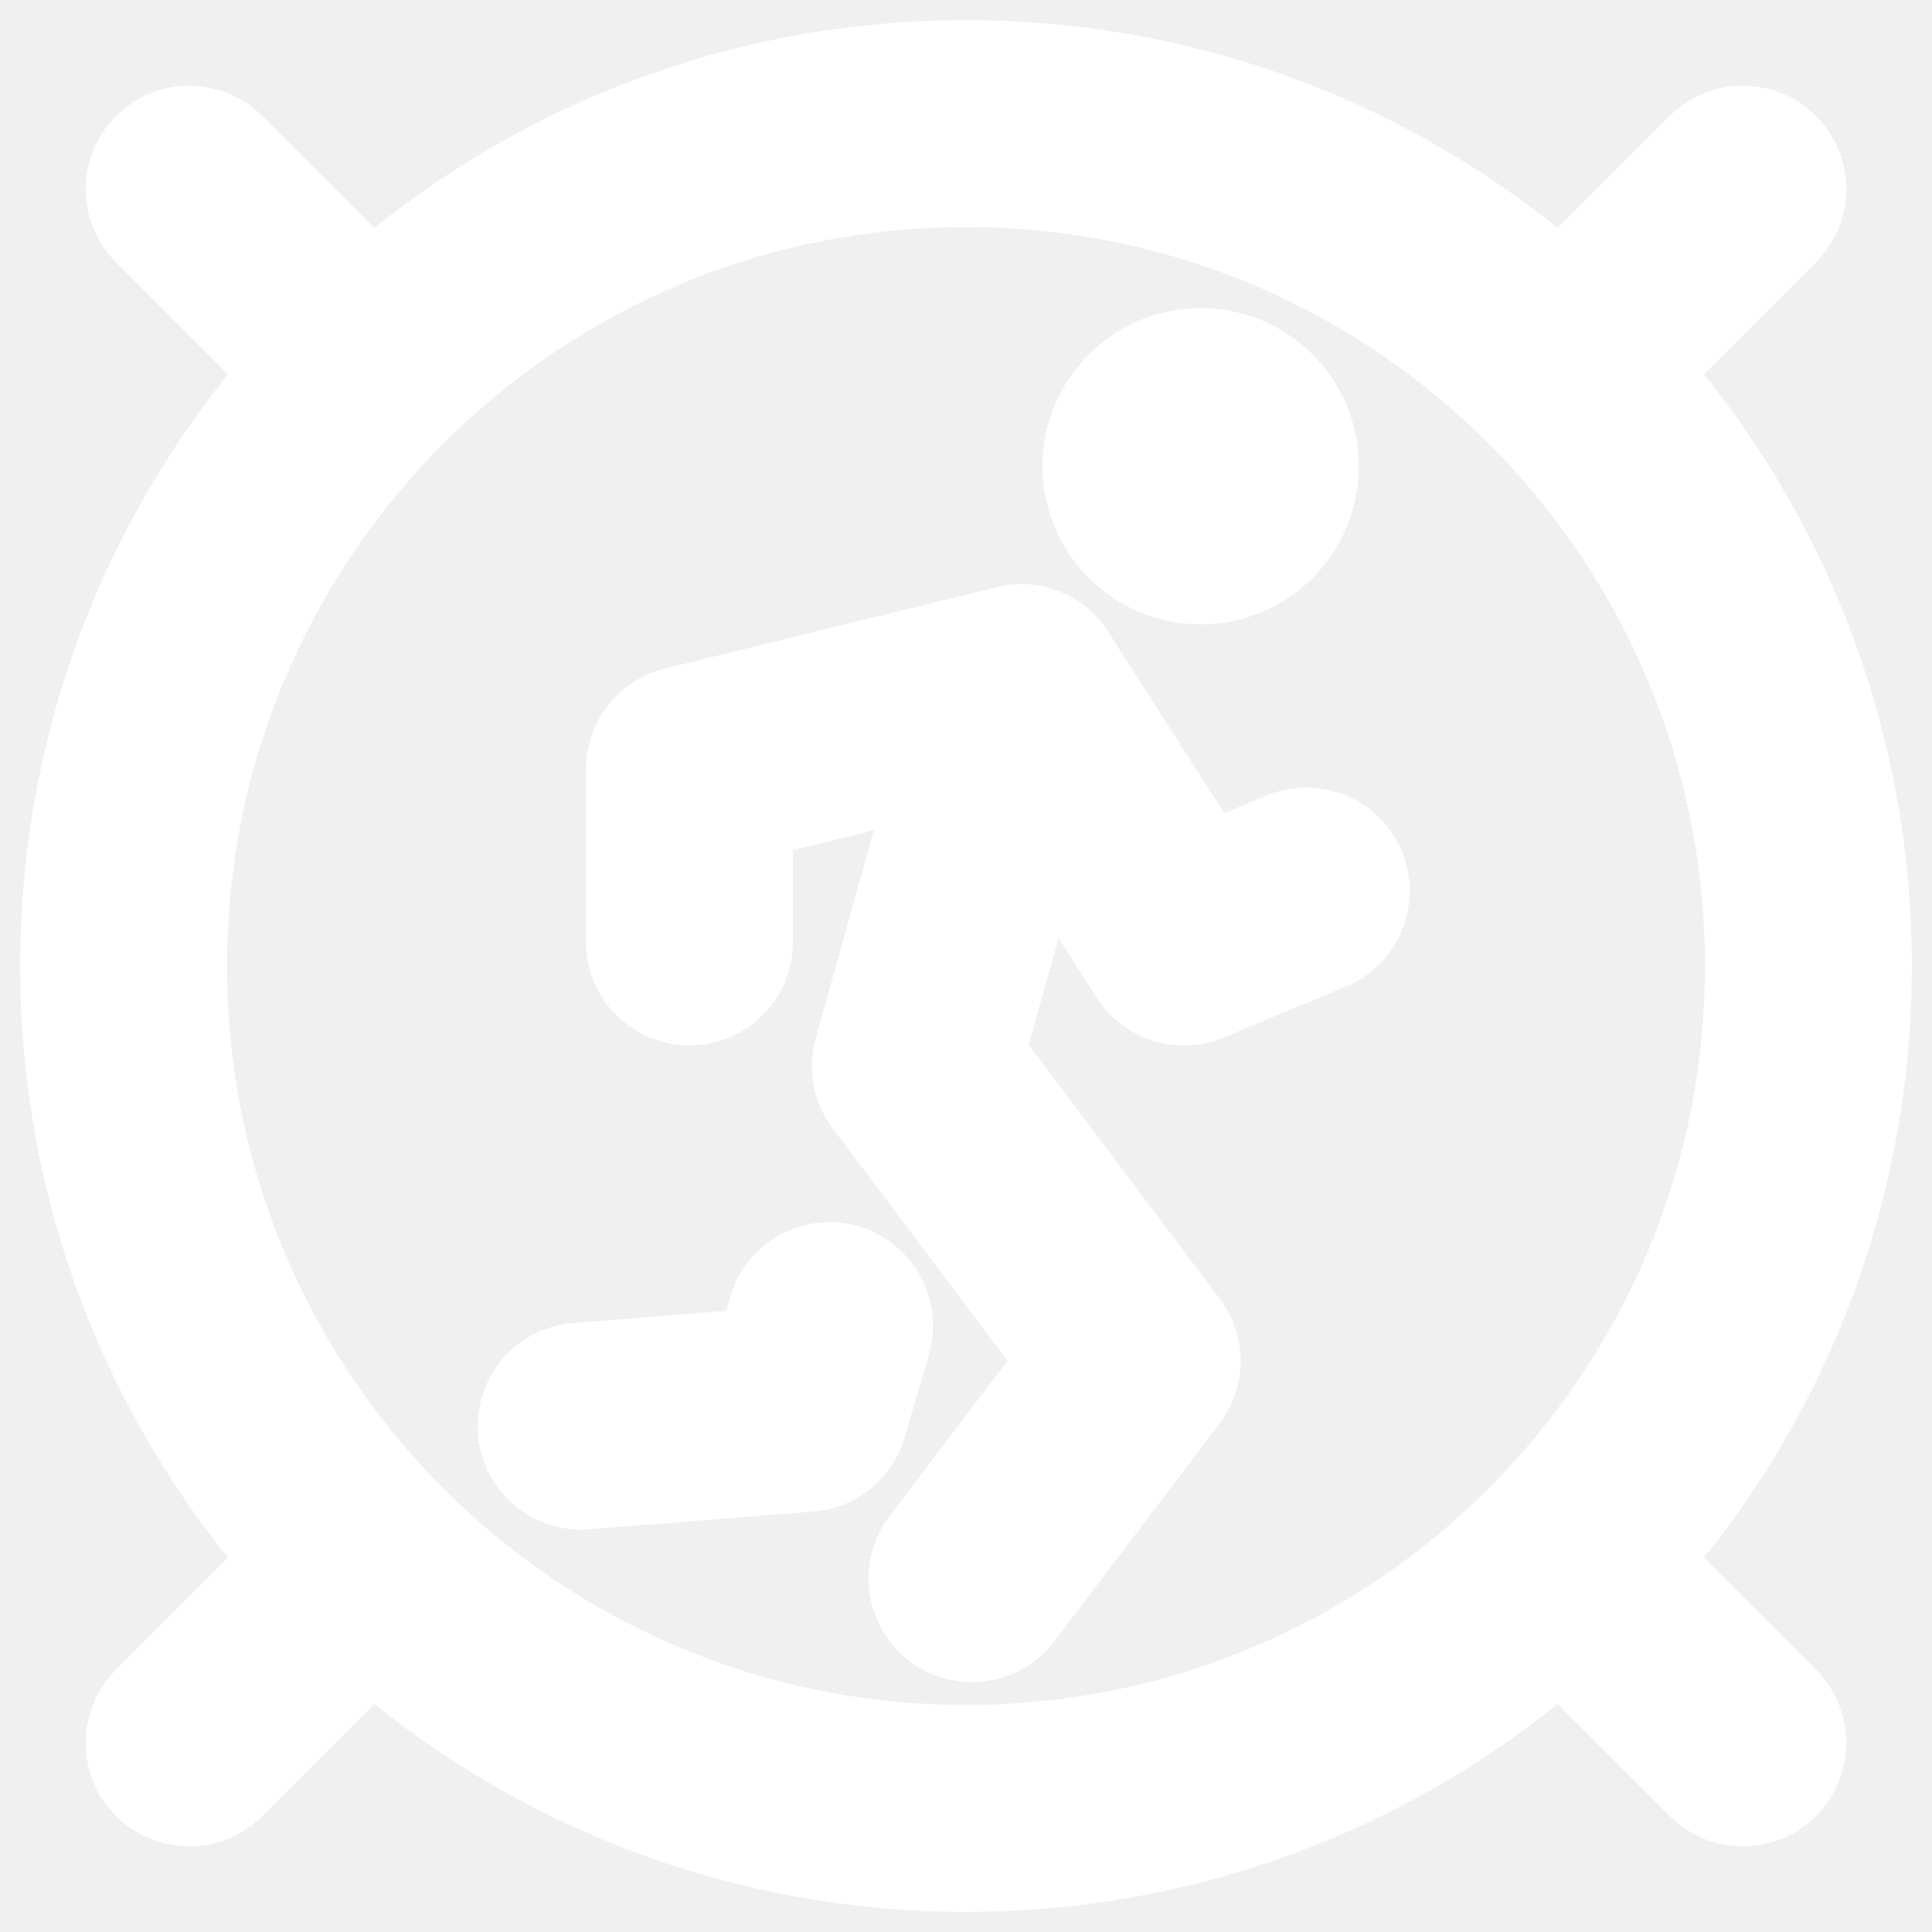
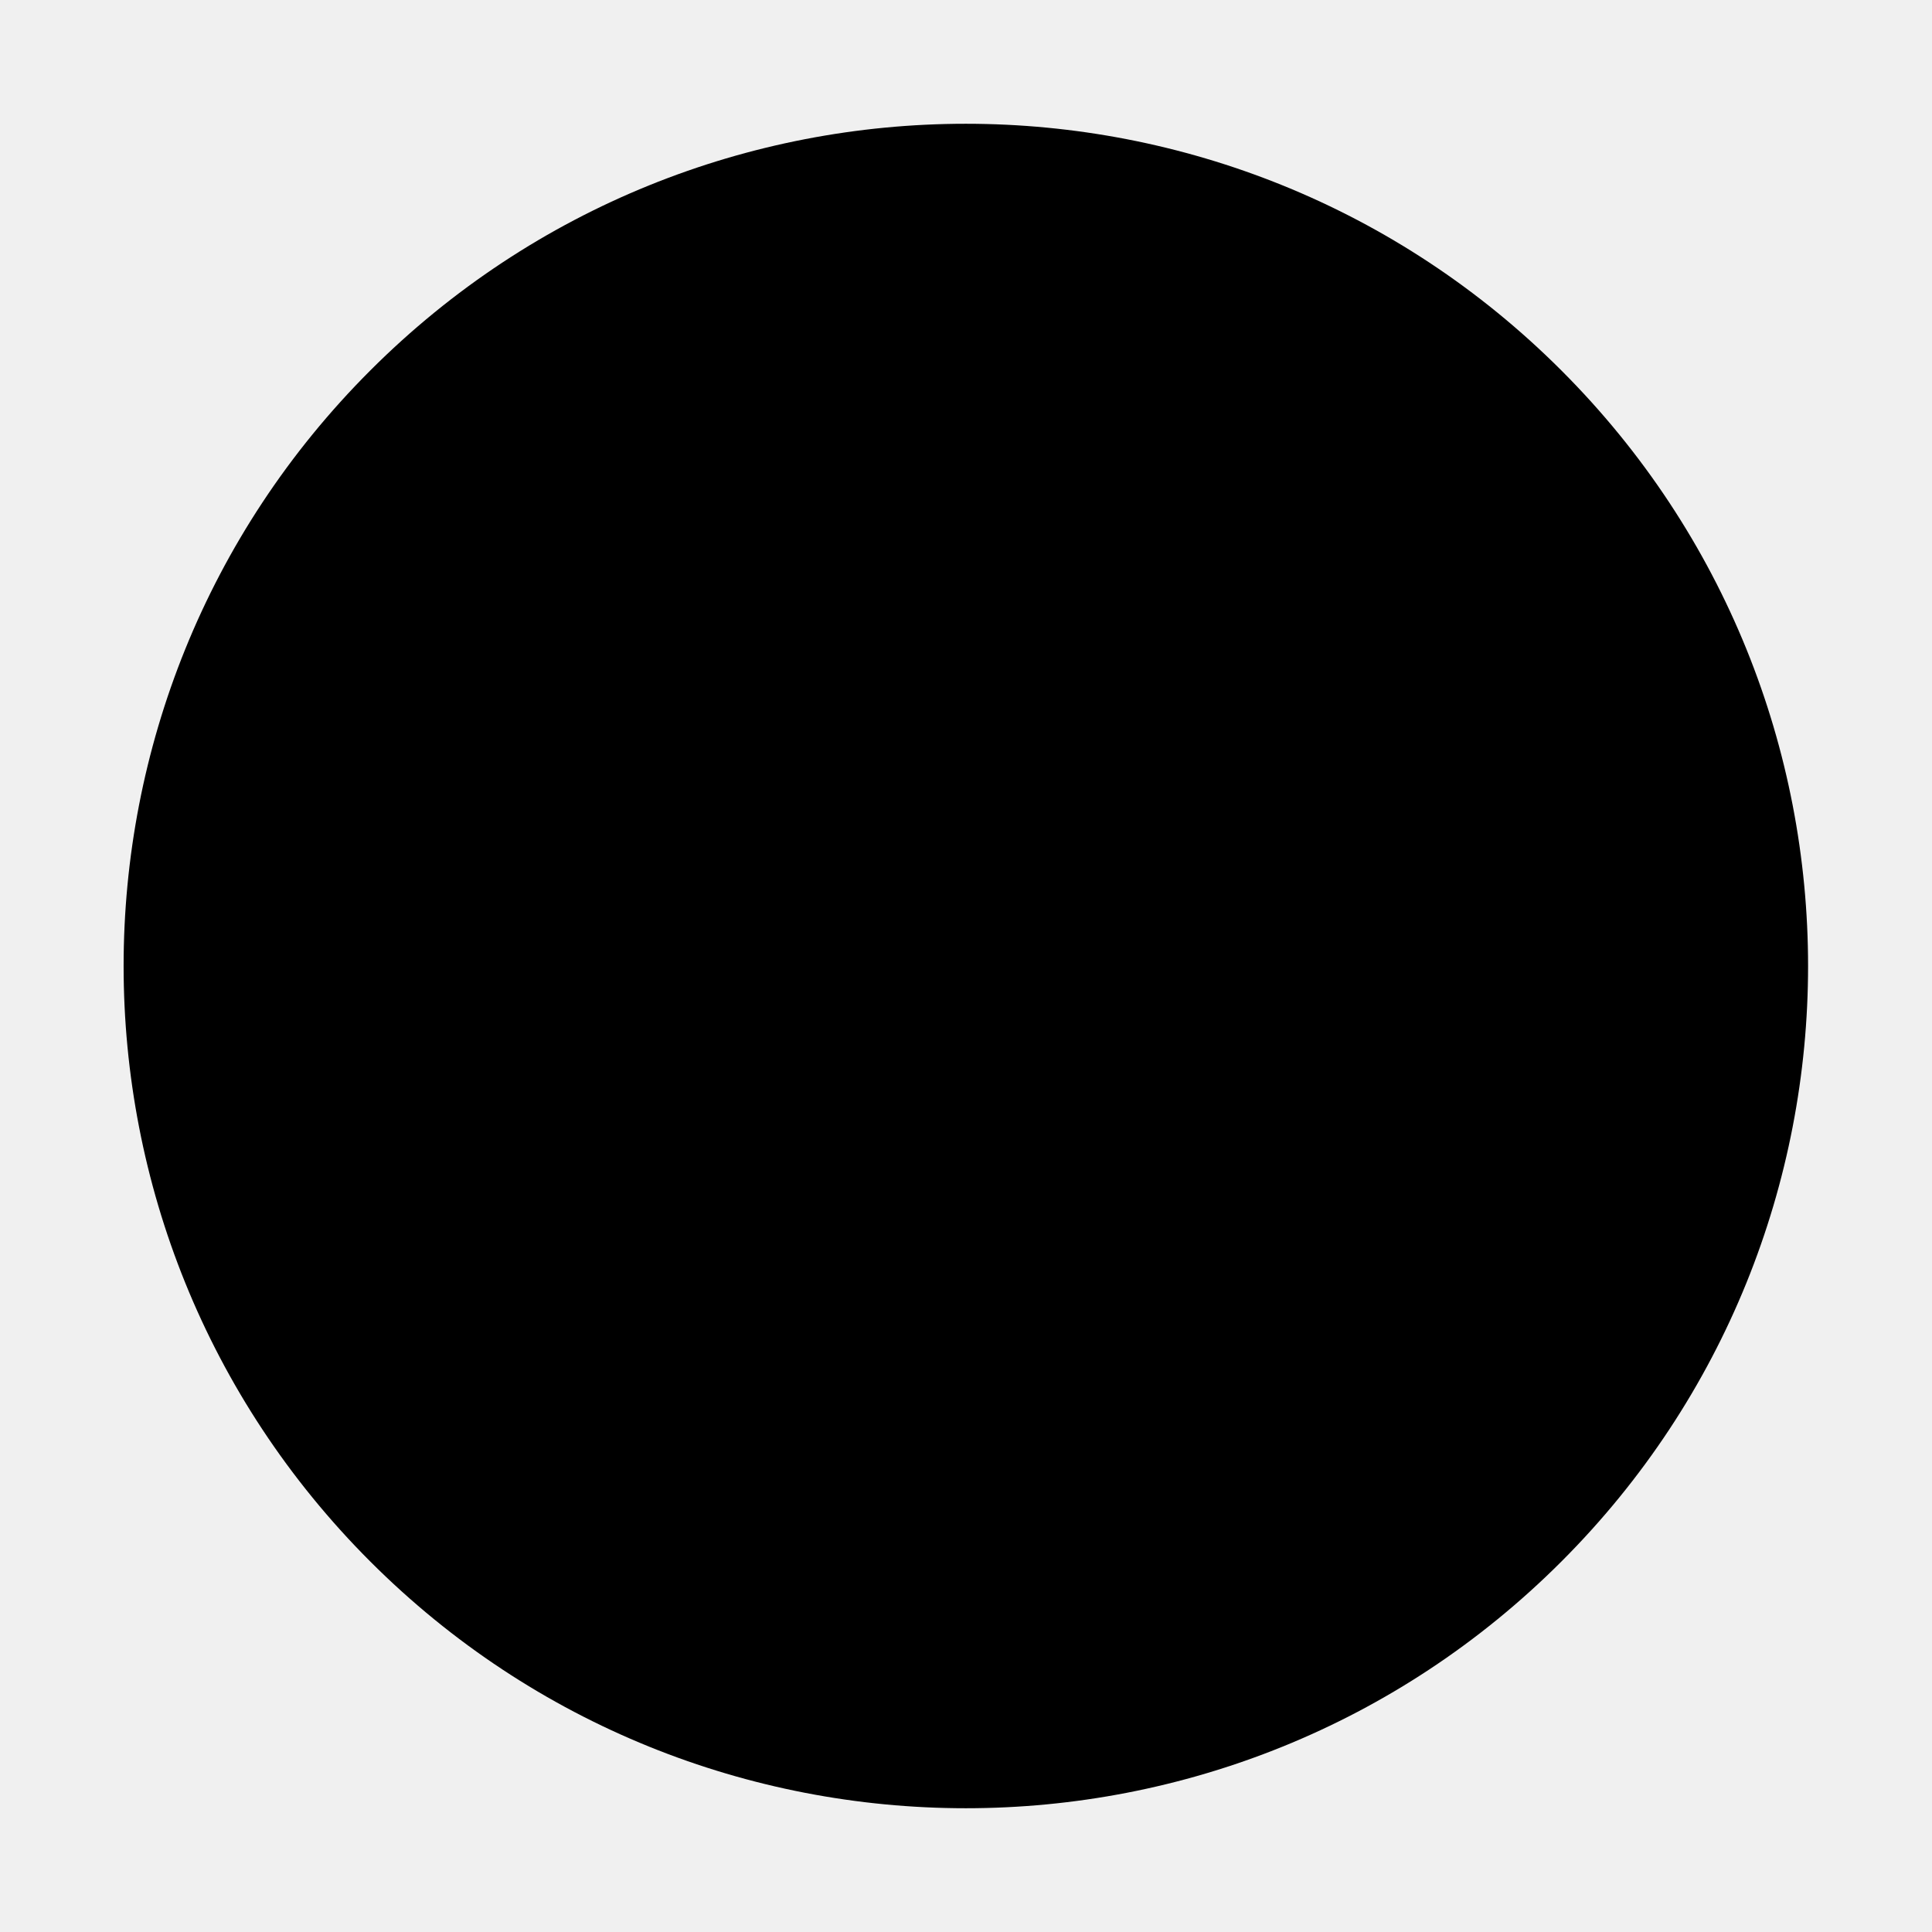
- <svg xmlns="http://www.w3.org/2000/svg" version="1.1" id="Layer_1" x="0px" y="0px" viewBox="0 0 32 32" class="icon-svg" style="enable-background:new 0 0 32 32;" xml:space="preserve">
-   <style type="text/css">
- 	.icon-svg-path{fill:none;stroke:#FFFFFF;stroke-width:3.427;stroke-linecap:round;stroke-linejoin:round;stroke-miterlimit:10;}
- 	.icon-svg-path.filled{fill:#FFFFFF;}
- </style>
-   <polyline class="icon-svg-path" points="13.74,21.957 13.341,23.327 9.625,23.622 " />
-   <polyline class="icon-svg-path" points="16.099,26.147 18.834,22.544 15.161,17.658 16.913,11.39 " />
-   <polyline class="icon-svg-path" points="11.42,15.602 11.42,12.738 16.913,11.39 19.609,15.602 21.636,14.758 " />
-   <circle class="icon-svg-path filled" cx="19.887" cy="7.722" r="0.906" />
-   <circle class="icon-svg-path" cx="16" cy="16" r="13.953" />
-   <line class="icon-svg-path" x1="28.867" y1="3.133" x2="26.294" y2="5.706" />
-   <line class="icon-svg-path" x1="5.706" y1="26.294" x2="3.133" y2="28.867" />
-   <line class="icon-svg-path" x1="28.867" y1="28.867" x2="26.294" y2="26.294" />
-   <line class="icon-svg-path" x1="5.706" y1="5.706" x2="3.133" y2="3.133" />
+ <svg xmlns="http://www.w3.org/2000/svg" viewBox="0 0 32 32">
+   <polyline class="outline" points="13.74 21.96 13.34 23.33 9.63 23.62" />
+   <polyline class="outline" points="16.1 26.15 18.83 22.54 15.16 17.66 16.91 11.39" />
+   <polyline class="outline" points="11.42 15.6 11.42 12.74 16.91 11.39 19.61 15.6 21.64 14.76" />
+   <circle class="outline" cx="19.89" cy="7.72" r="0.91" />
+   <circle class="outline" cx="16" cy="16" r="13.95" transform="translate(-6.63 16) rotate(-45)" />
+   <line class="outline" x1="28.87" y1="3.13" x2="26.29" y2="5.71" />
+   <line class="outline" x1="5.71" y1="26.29" x2="3.13" y2="28.87" />
+   <line class="outline" x1="28.87" y1="28.87" x2="26.29" y2="26.29" />
+   <line class="outline" x1="5.71" y1="5.71" x2="3.13" y2="3.13" />
</svg>
